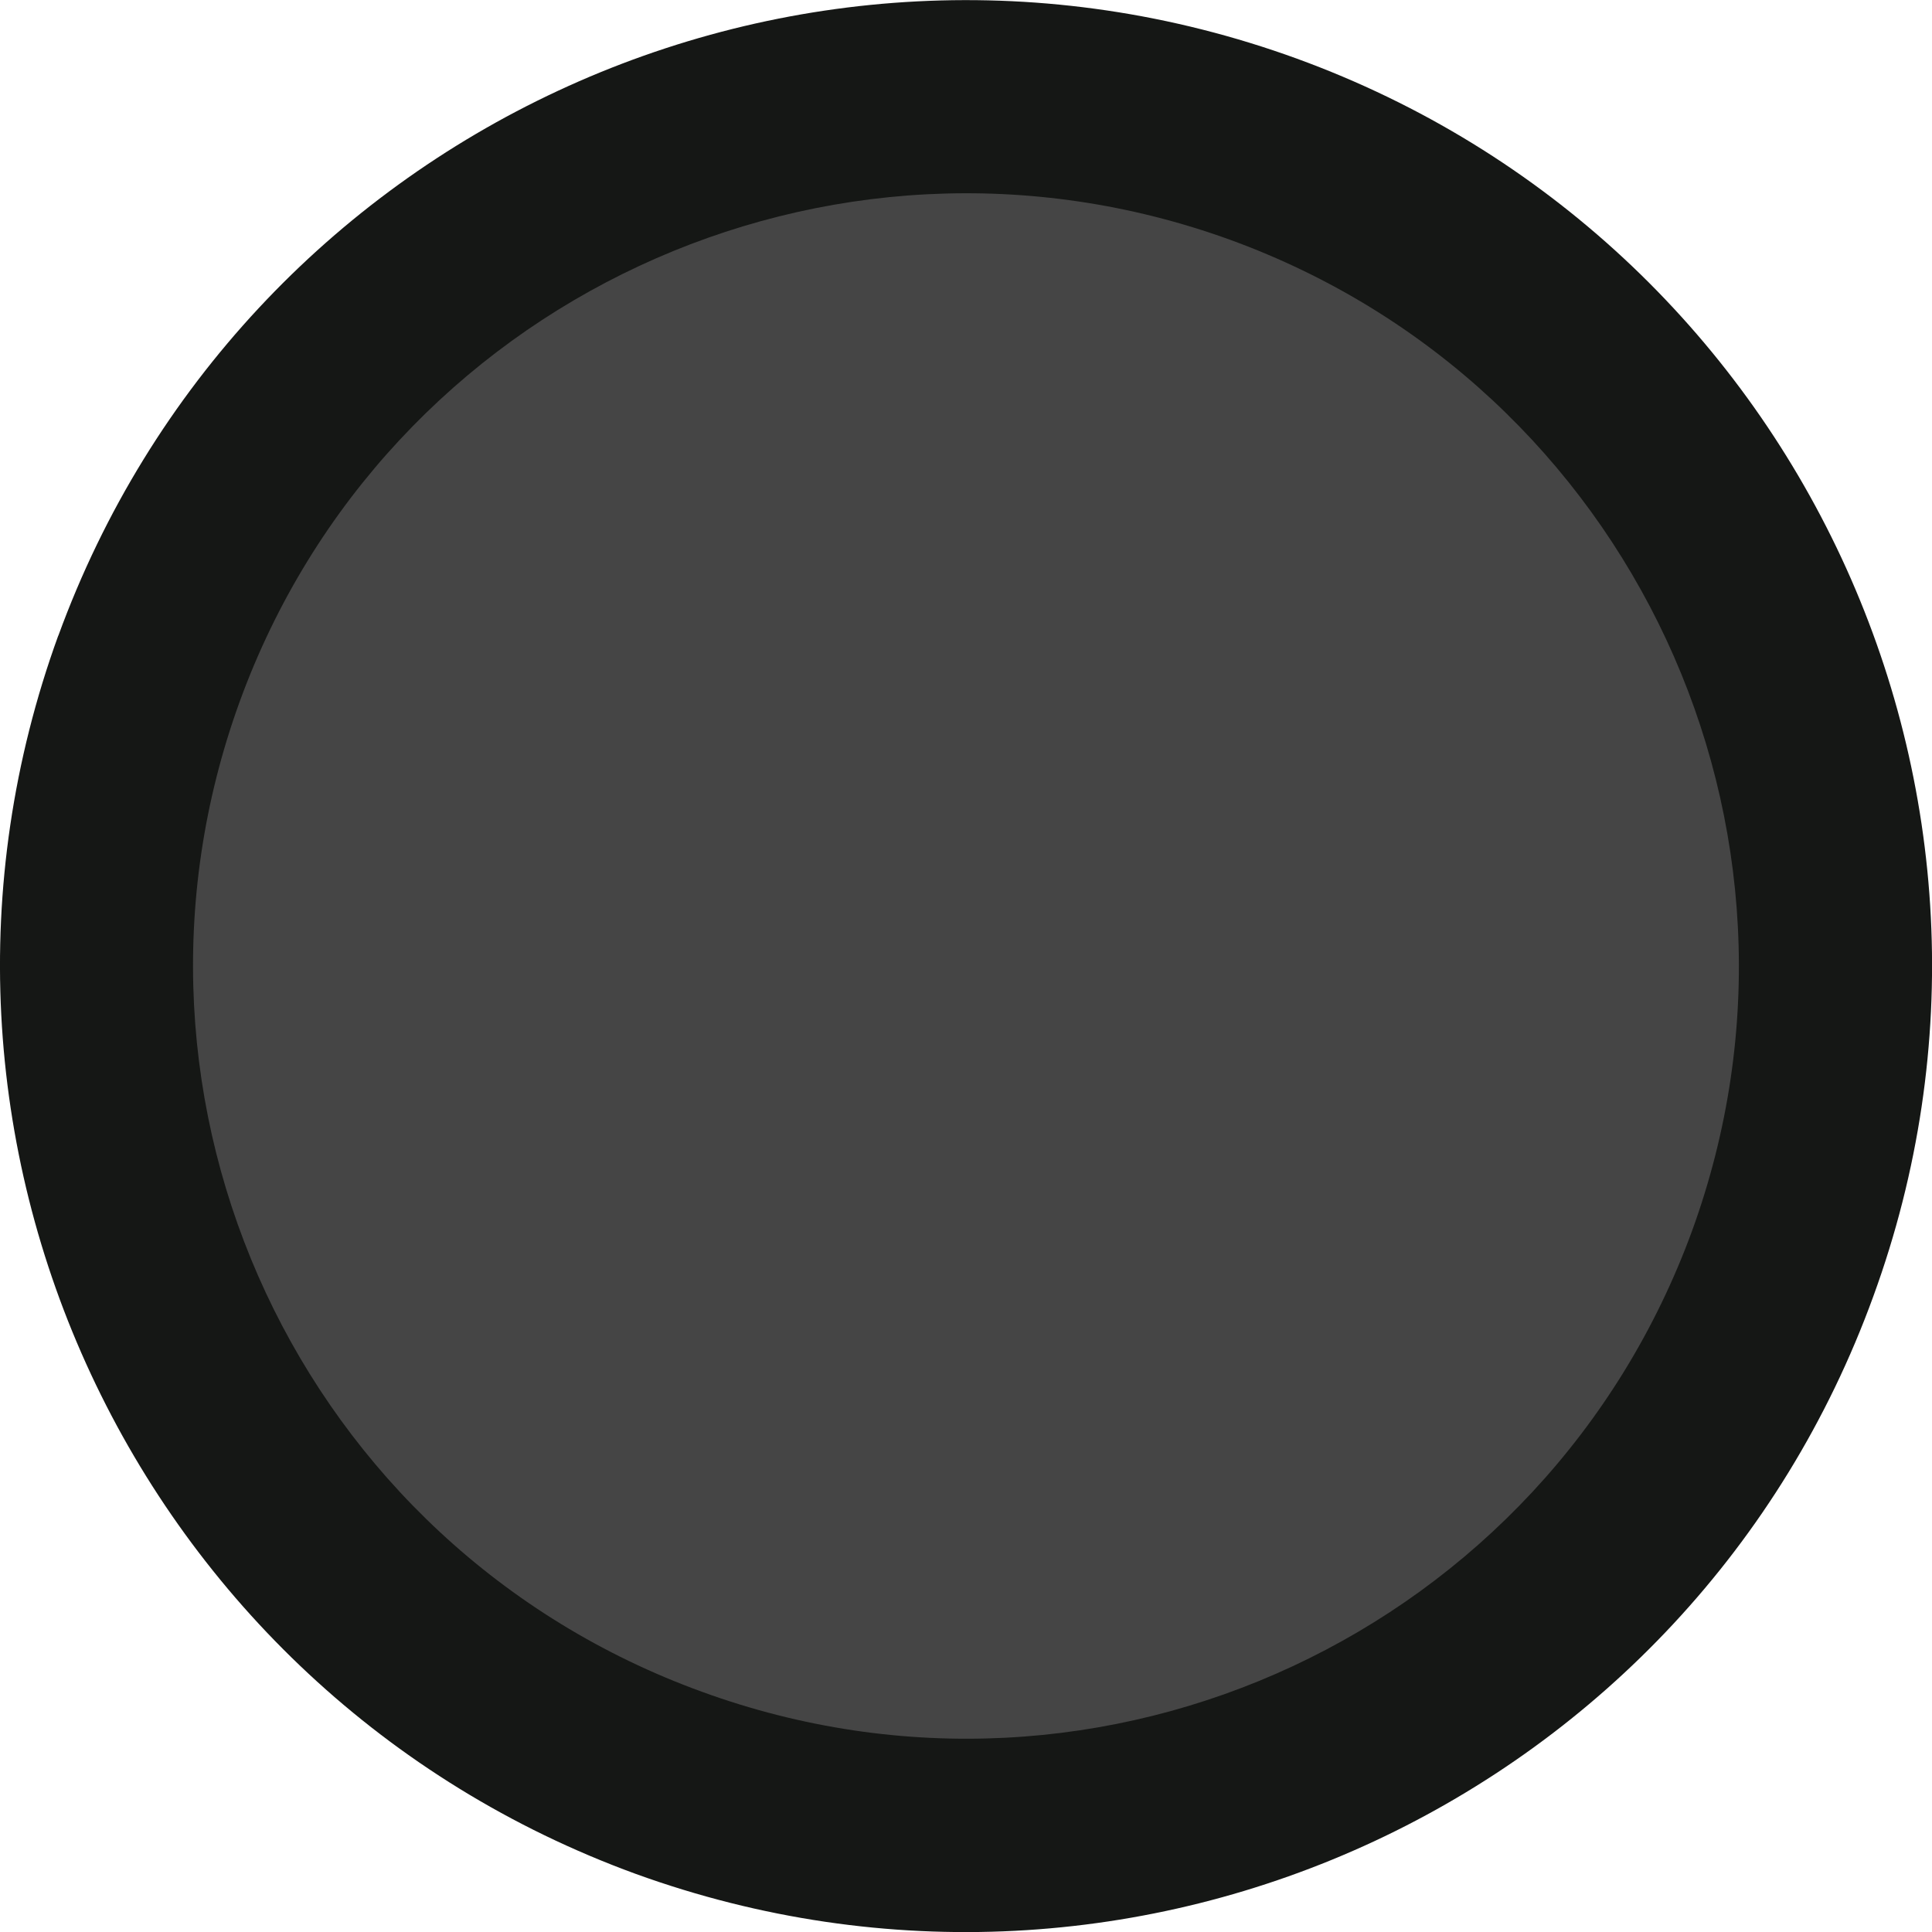
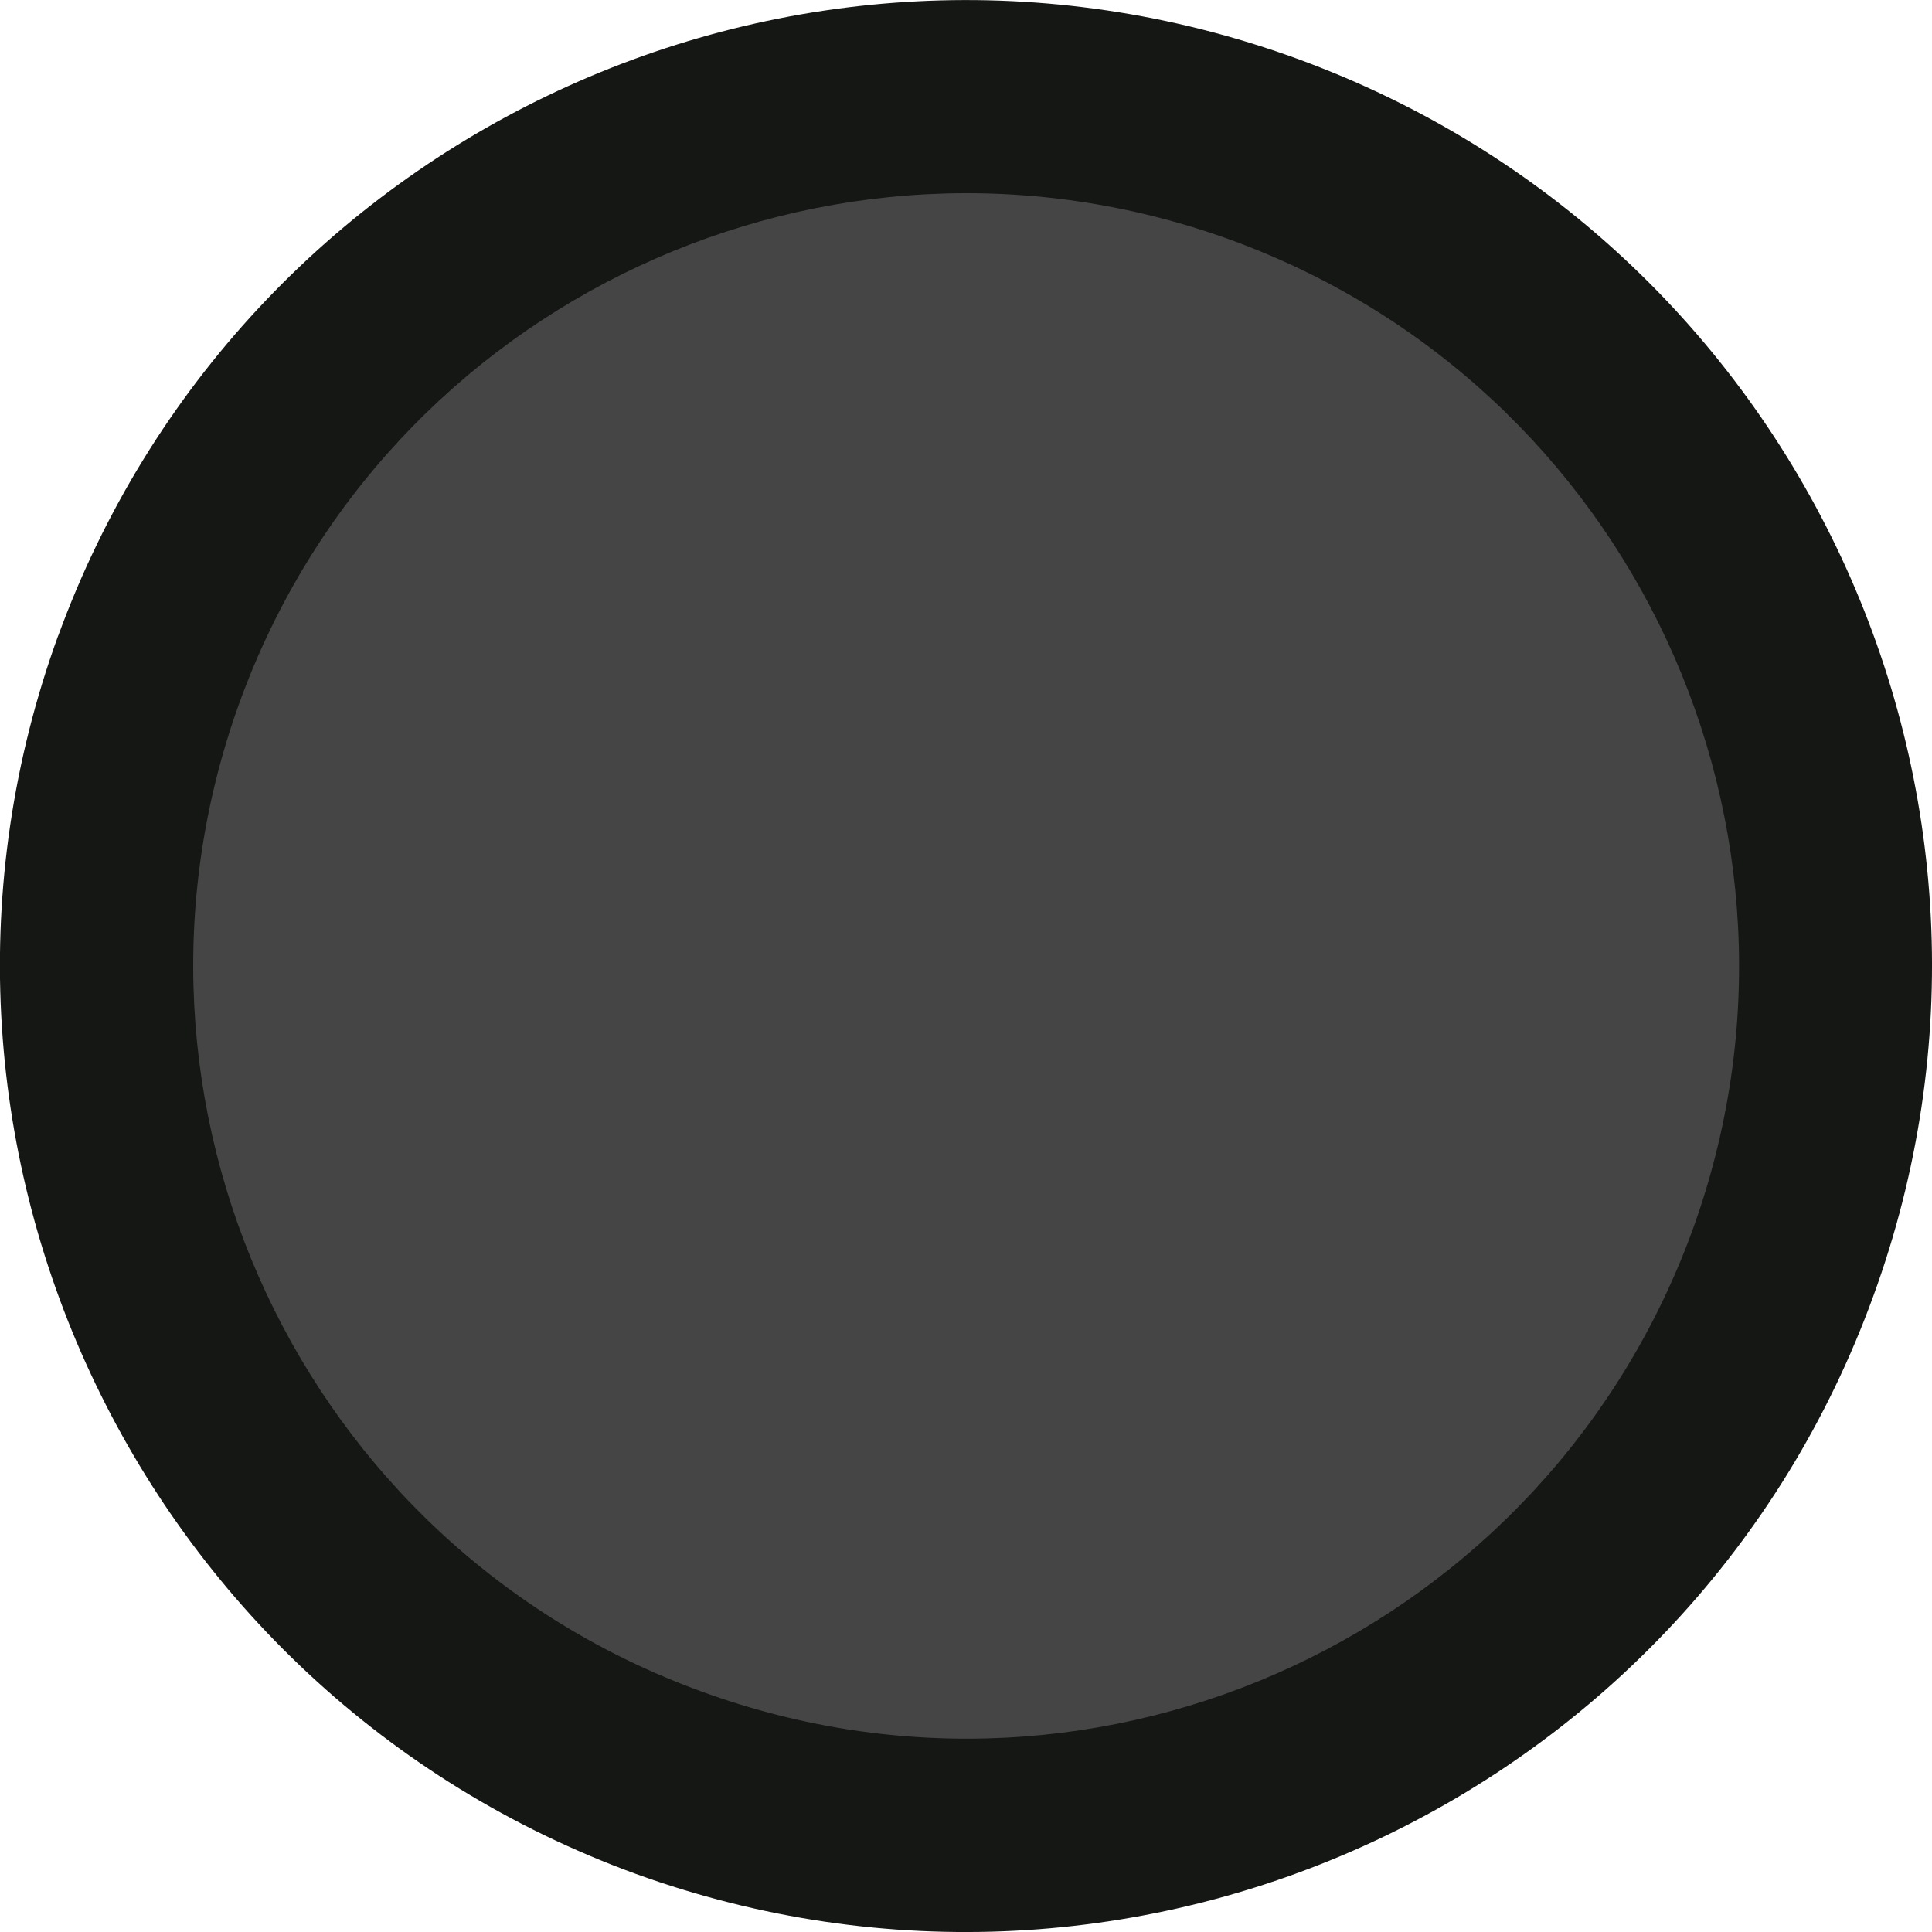
- <svg xmlns="http://www.w3.org/2000/svg" width="7.5mm" height="7.5mm" viewBox="0 0 7.5 7.5" version="1.1" id="svg64581">
-   <defs id="defs64575" />
-   <g id="layer1" transform="translate(-94.52373,-120.8928)">
-     <path id="path9729" d="m 94.75,123.36 c -0.707,1.946 0.298,4.098 2.241,4.807 1.947,0.706 4.098,-0.296 4.805,-2.242 0.71,-1.946 -0.294,-4.097 -2.239,-4.805 -1.946,-0.707 -4.097,0.294 -4.807,2.241" style="fill:#151715;fill-opacity:1;fill-rule:nonzero;stroke:none;stroke-width:0.353" />
-     <path id="path64013" d="m 99.3,121.824 c -1.557,-0.565 -3.28,0.237 -3.846,1.793 -0.565,1.557 0.237,3.278 1.794,3.843 1.557,0.568 3.277,-0.234 3.845,-1.791 0.565,-1.556 -0.236,-3.278 -1.793,-3.845" style="clip-rule:nonzero;fill:#454545;fill-opacity:1;fill-rule:nonzero;stroke:none;stroke-width:0.353" />
-   </g>
+ <svg xmlns="http://www.w3.org/2000/svg" width="7.5mm" height="7.5mm" version="1.1" viewBox="0 0 7.5 7.5">
+   <path d="m0.226 2.467c-0.707 1.946 0.298 4.098 2.241 4.807 1.947 0.706 4.098-0.296 4.805-2.242 0.71-1.946-0.293-4.097-2.239-4.805-1.946-0.707-4.097 0.294-4.807 2.241" fill="#151715" />
+   <path d="m4.777 0.931c-1.557-0.565-3.28 0.237-3.846 1.793-0.565 1.557 0.237 3.278 1.794 3.843 1.557 0.568 3.277-0.234 3.845-1.791 0.565-1.556-0.236-3.278-1.793-3.845" fill="#454545" />
</svg>
